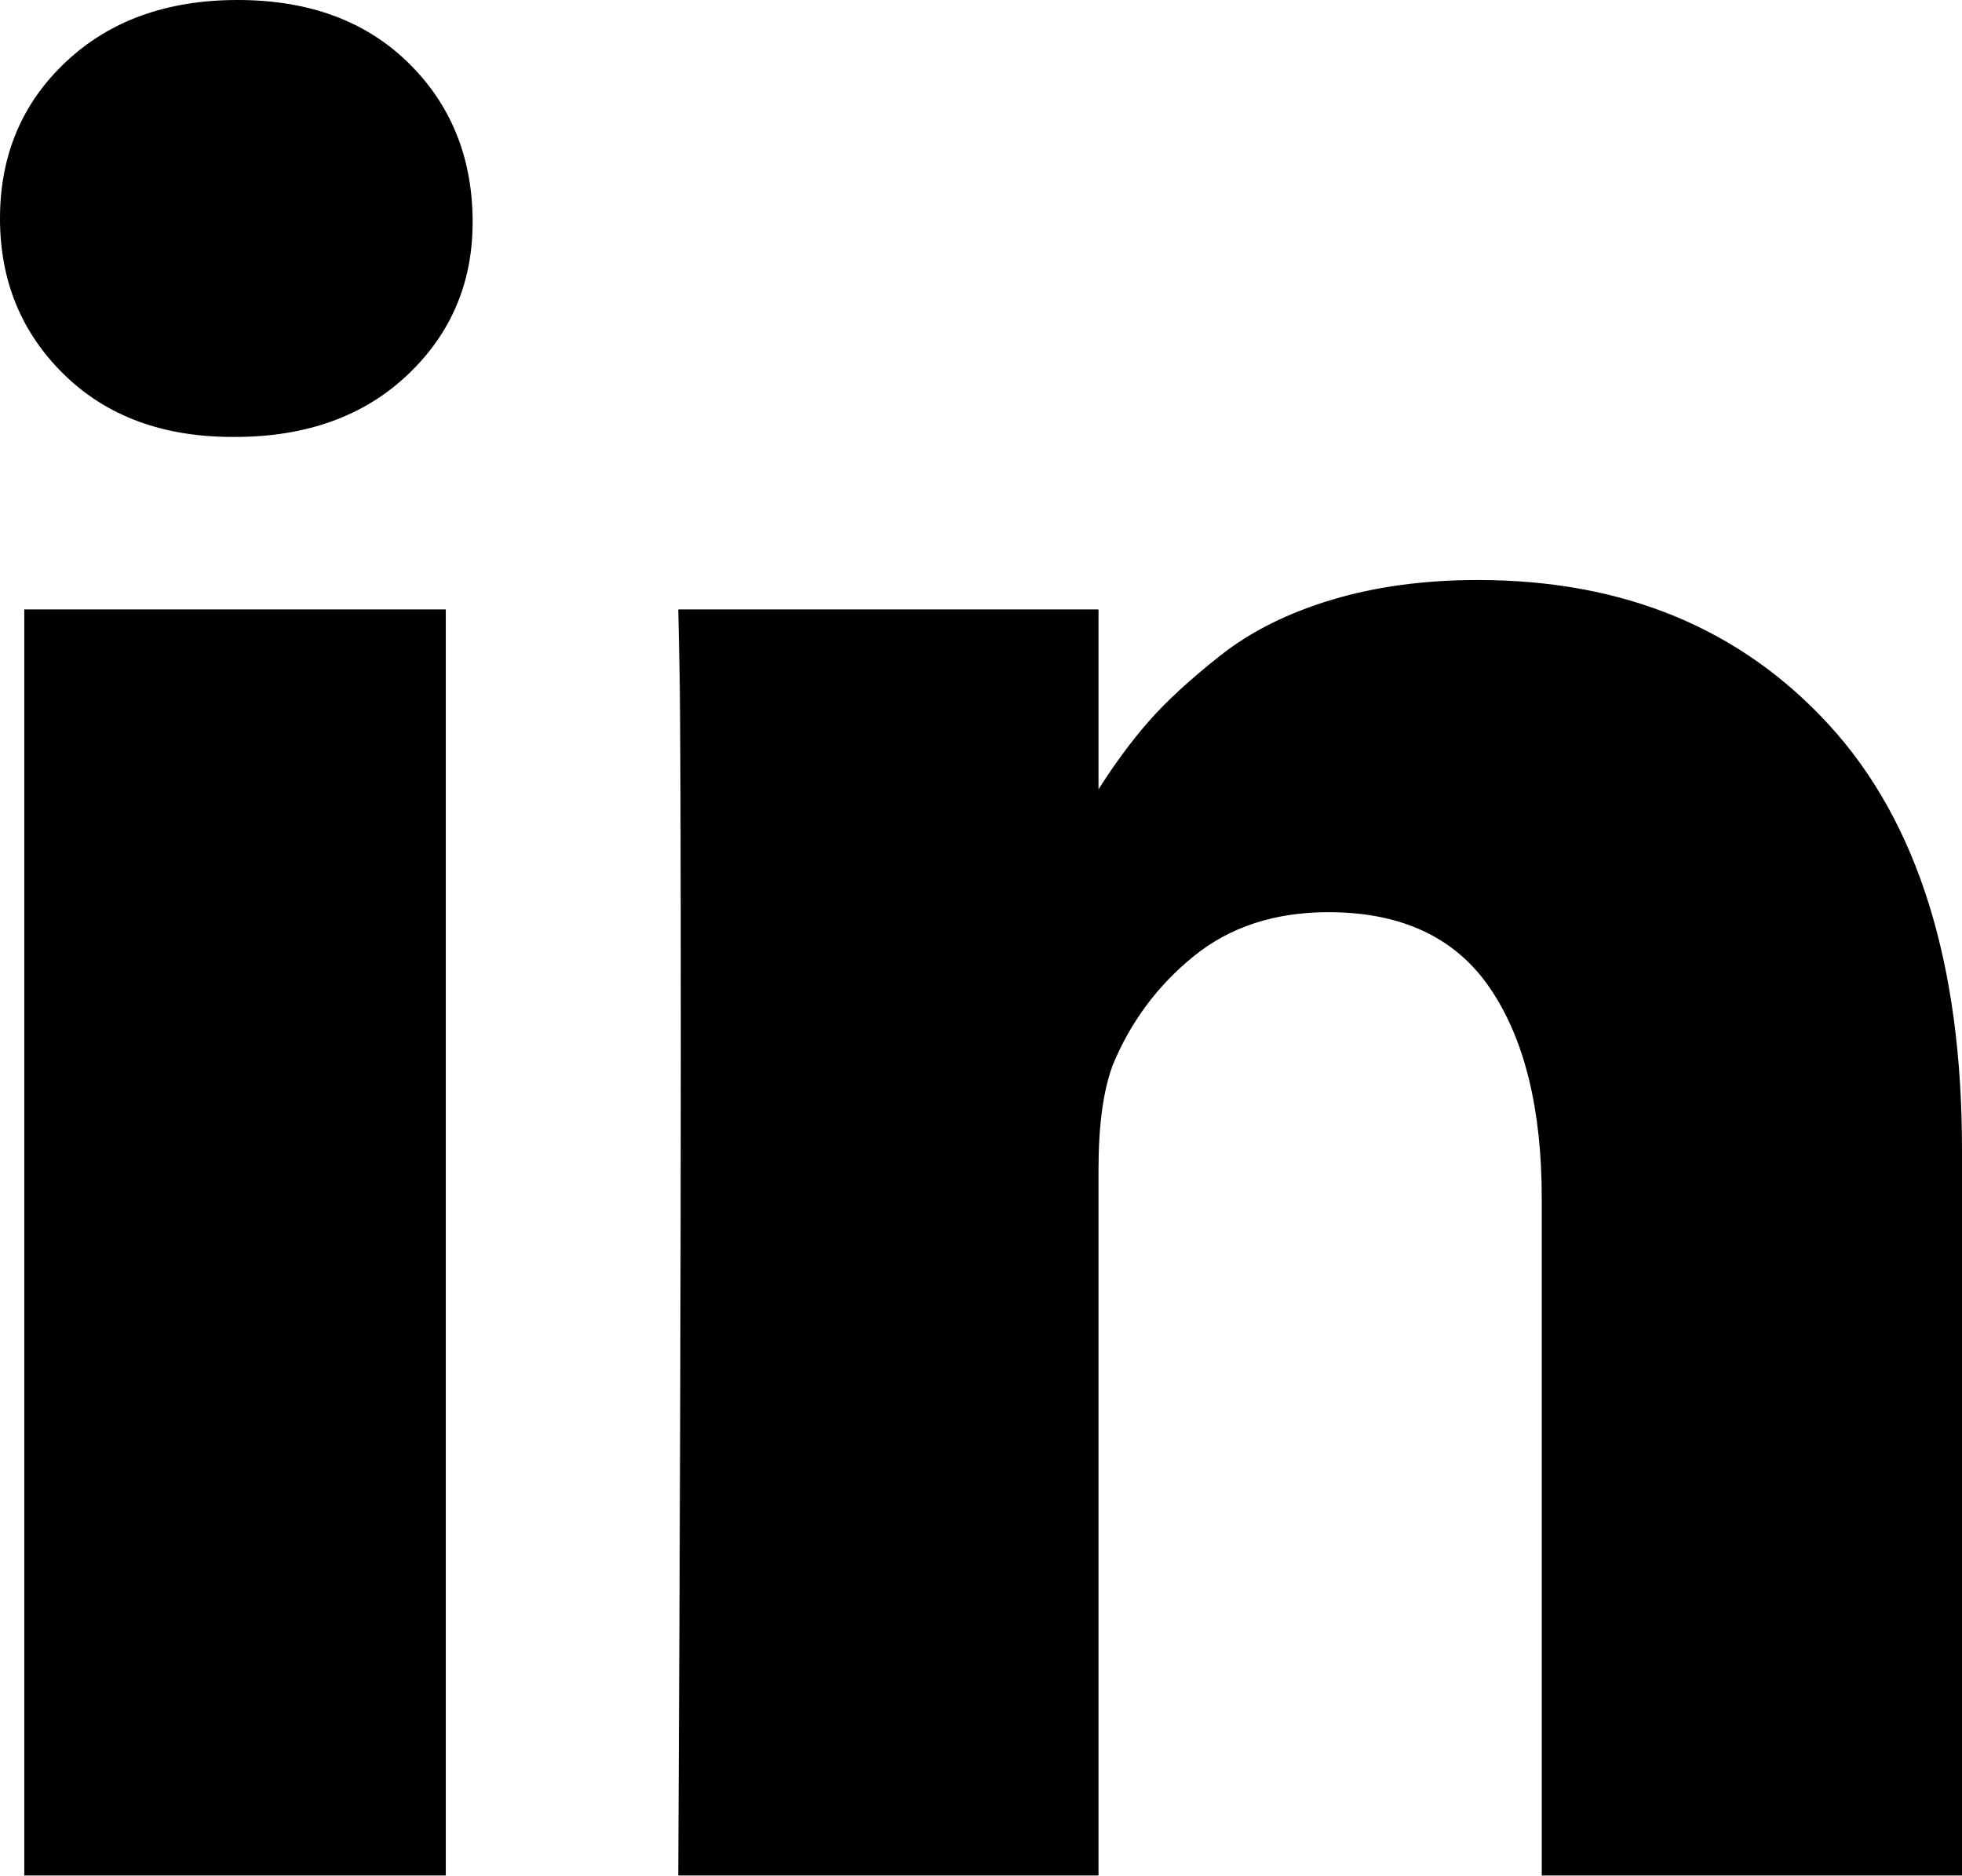
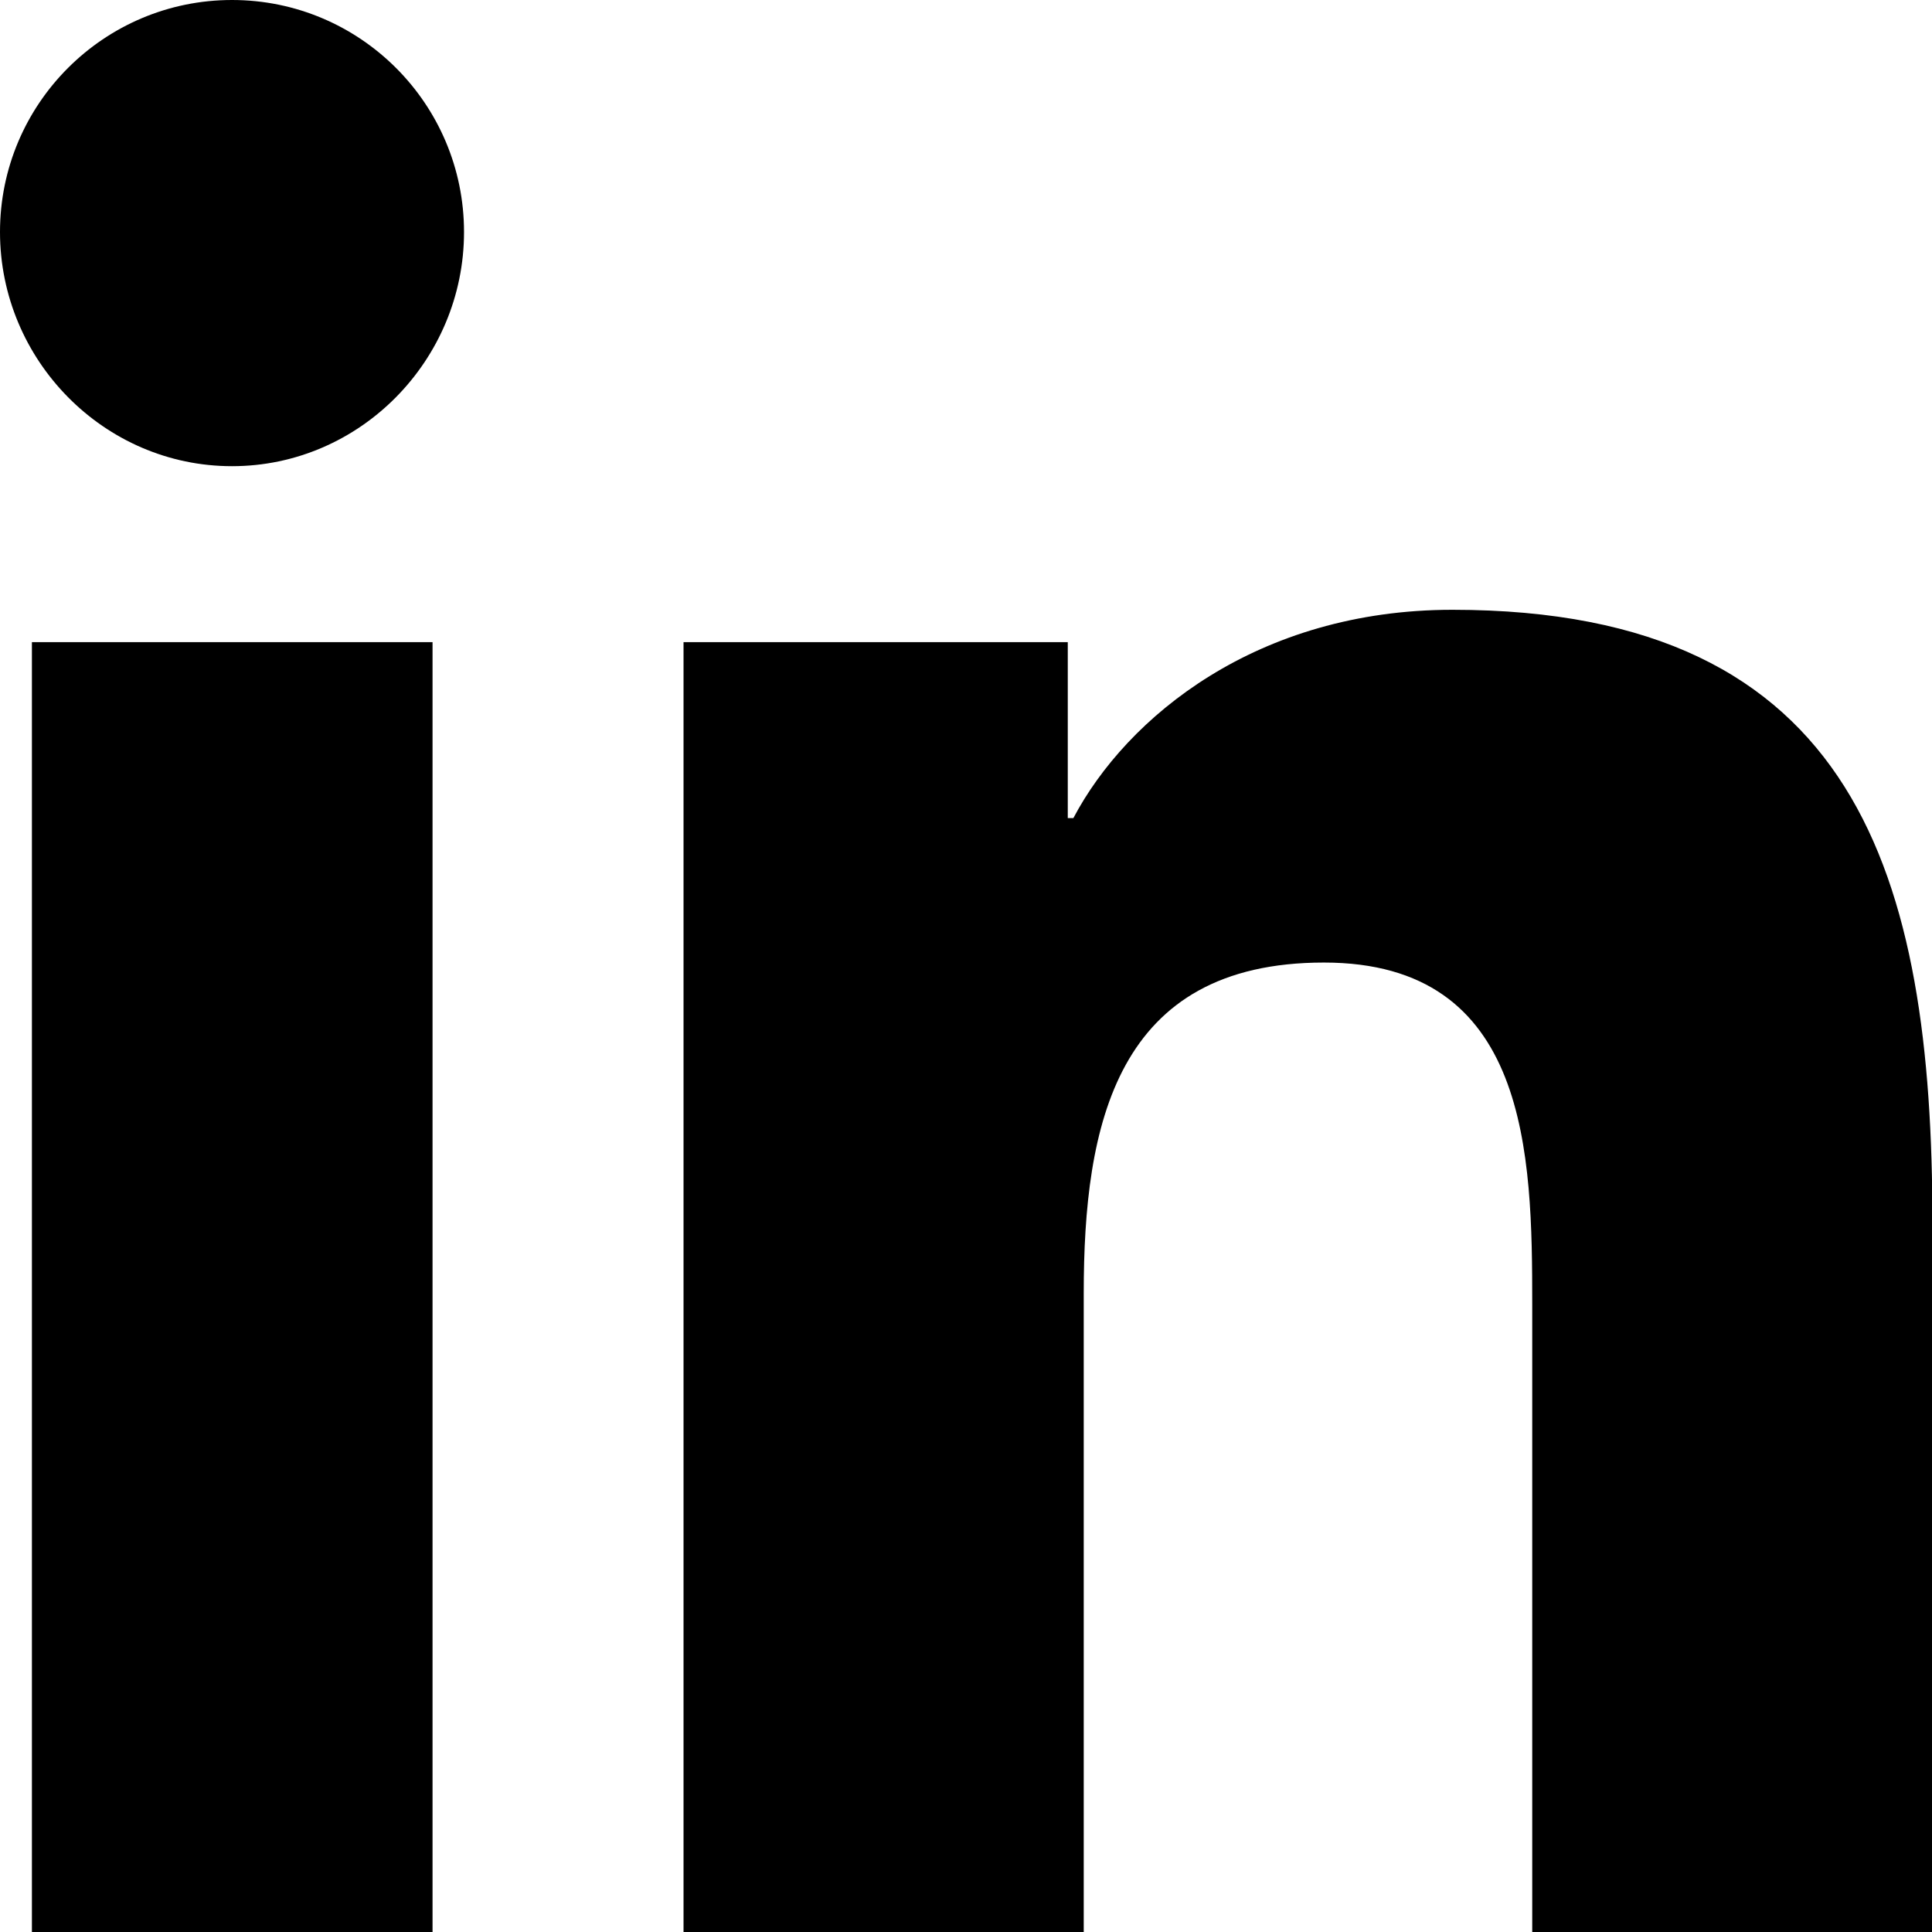
- <svg xmlns="http://www.w3.org/2000/svg" width="1536" height="1468" viewBox="128 148 1536 1468">
-   <path d="M477 625v991h-330v-991h330zm21-306q1 73-50.5 122t-135.5 49h-2q-82 0-132-49t-50-122q0-74 51.5-122.5t134.5-48.5 133 48.5 51 122.5zm1166 729v568h-329v-530q0-105-40.5-164.5t-126.5-59.5q-63 0-105.5 34.5t-63.5 85.5q-11 30-11 81v553h-329q2-399 2-647t-1-296l-1-48h329v144h-2q20-32 41-56t56.5-52 87-43.5 114.5-15.5q171 0 275 113.5t104 332.5z" />
+ <svg xmlns="http://www.w3.org/2000/svg" viewBox="0 0 448 448">
+   <path fill="currentColor" d="M100.3 448H7.4V148.9h92.9V448zM53.8 108.1C24.1 108.1 0 83.5 0 53.8S24.1 0 53.8 0s53.8 24.1 53.8 53.8-24.1 54.3-53.8 54.3zM448 448h-92.7V302.4c0-34.7-.7-79.2-48.3-79.2-48.3 0-55.7 37.7-55.7 76.7V448h-92.8V148.9h89.1v40.8h1.3c12.4-23.5 42.7-48.3 87.9-48.3 94 0 111.3 61.9 111.3 142.3V448h-.1z" />
</svg>
